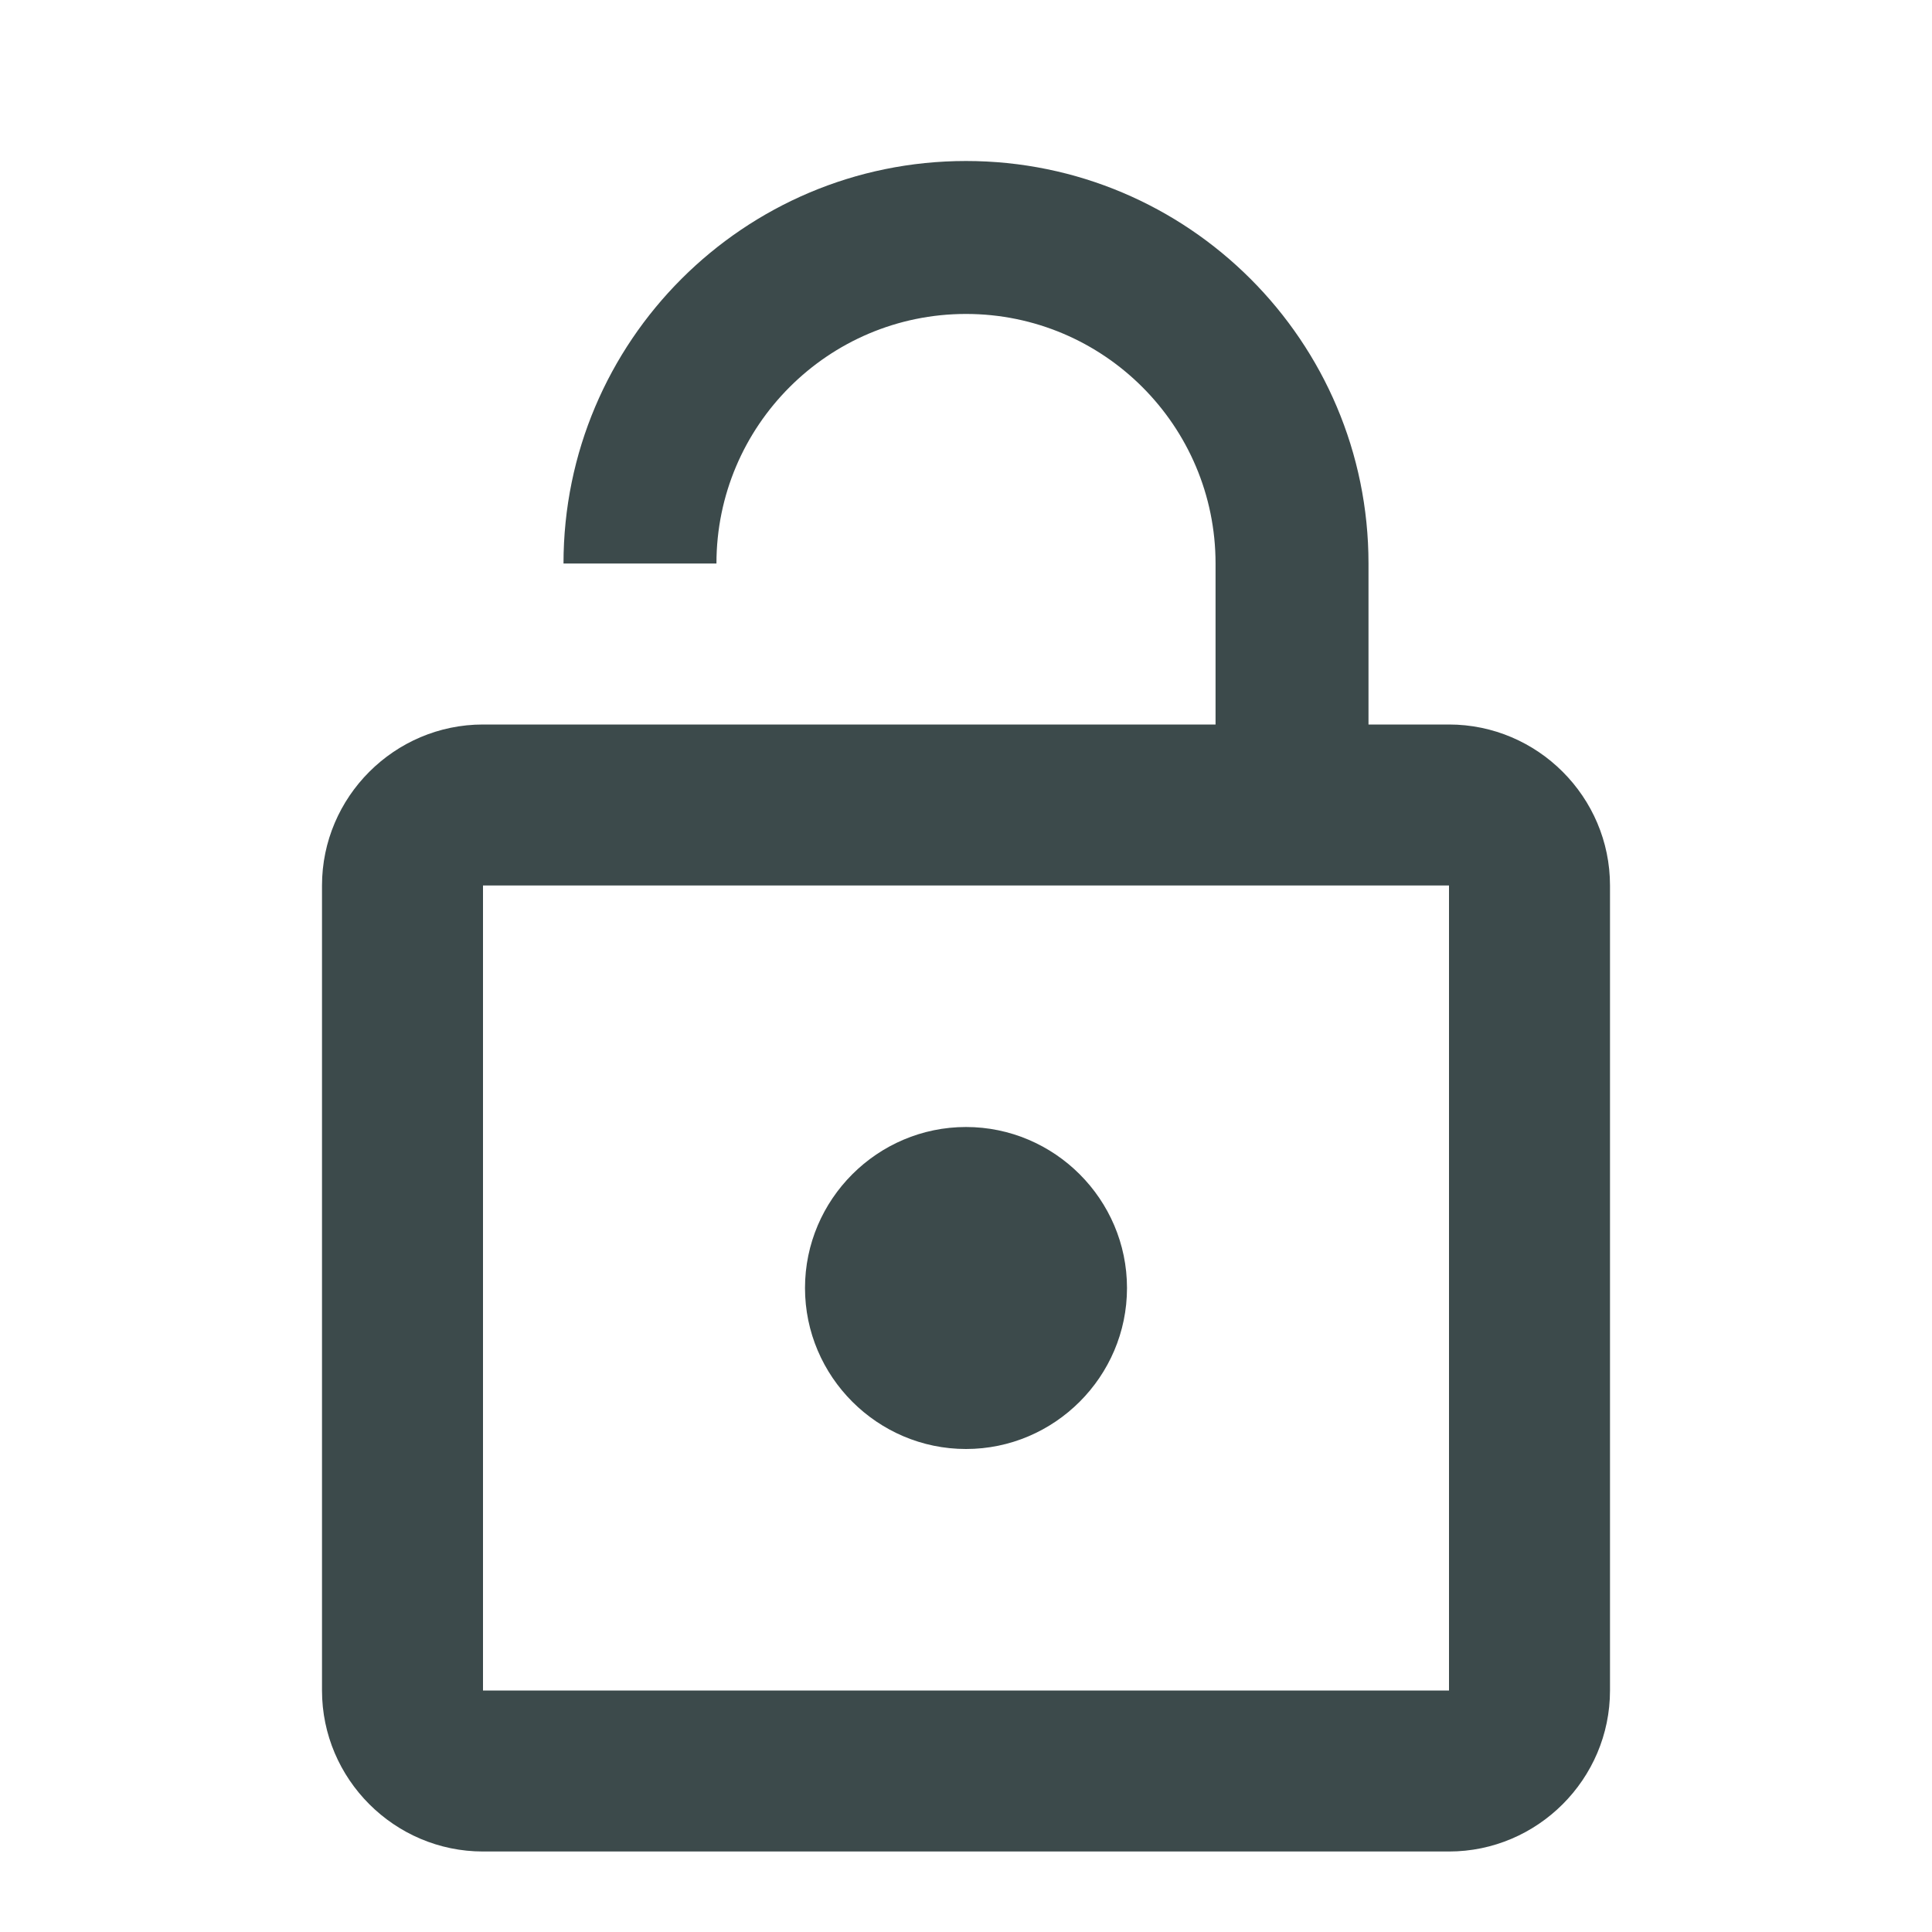
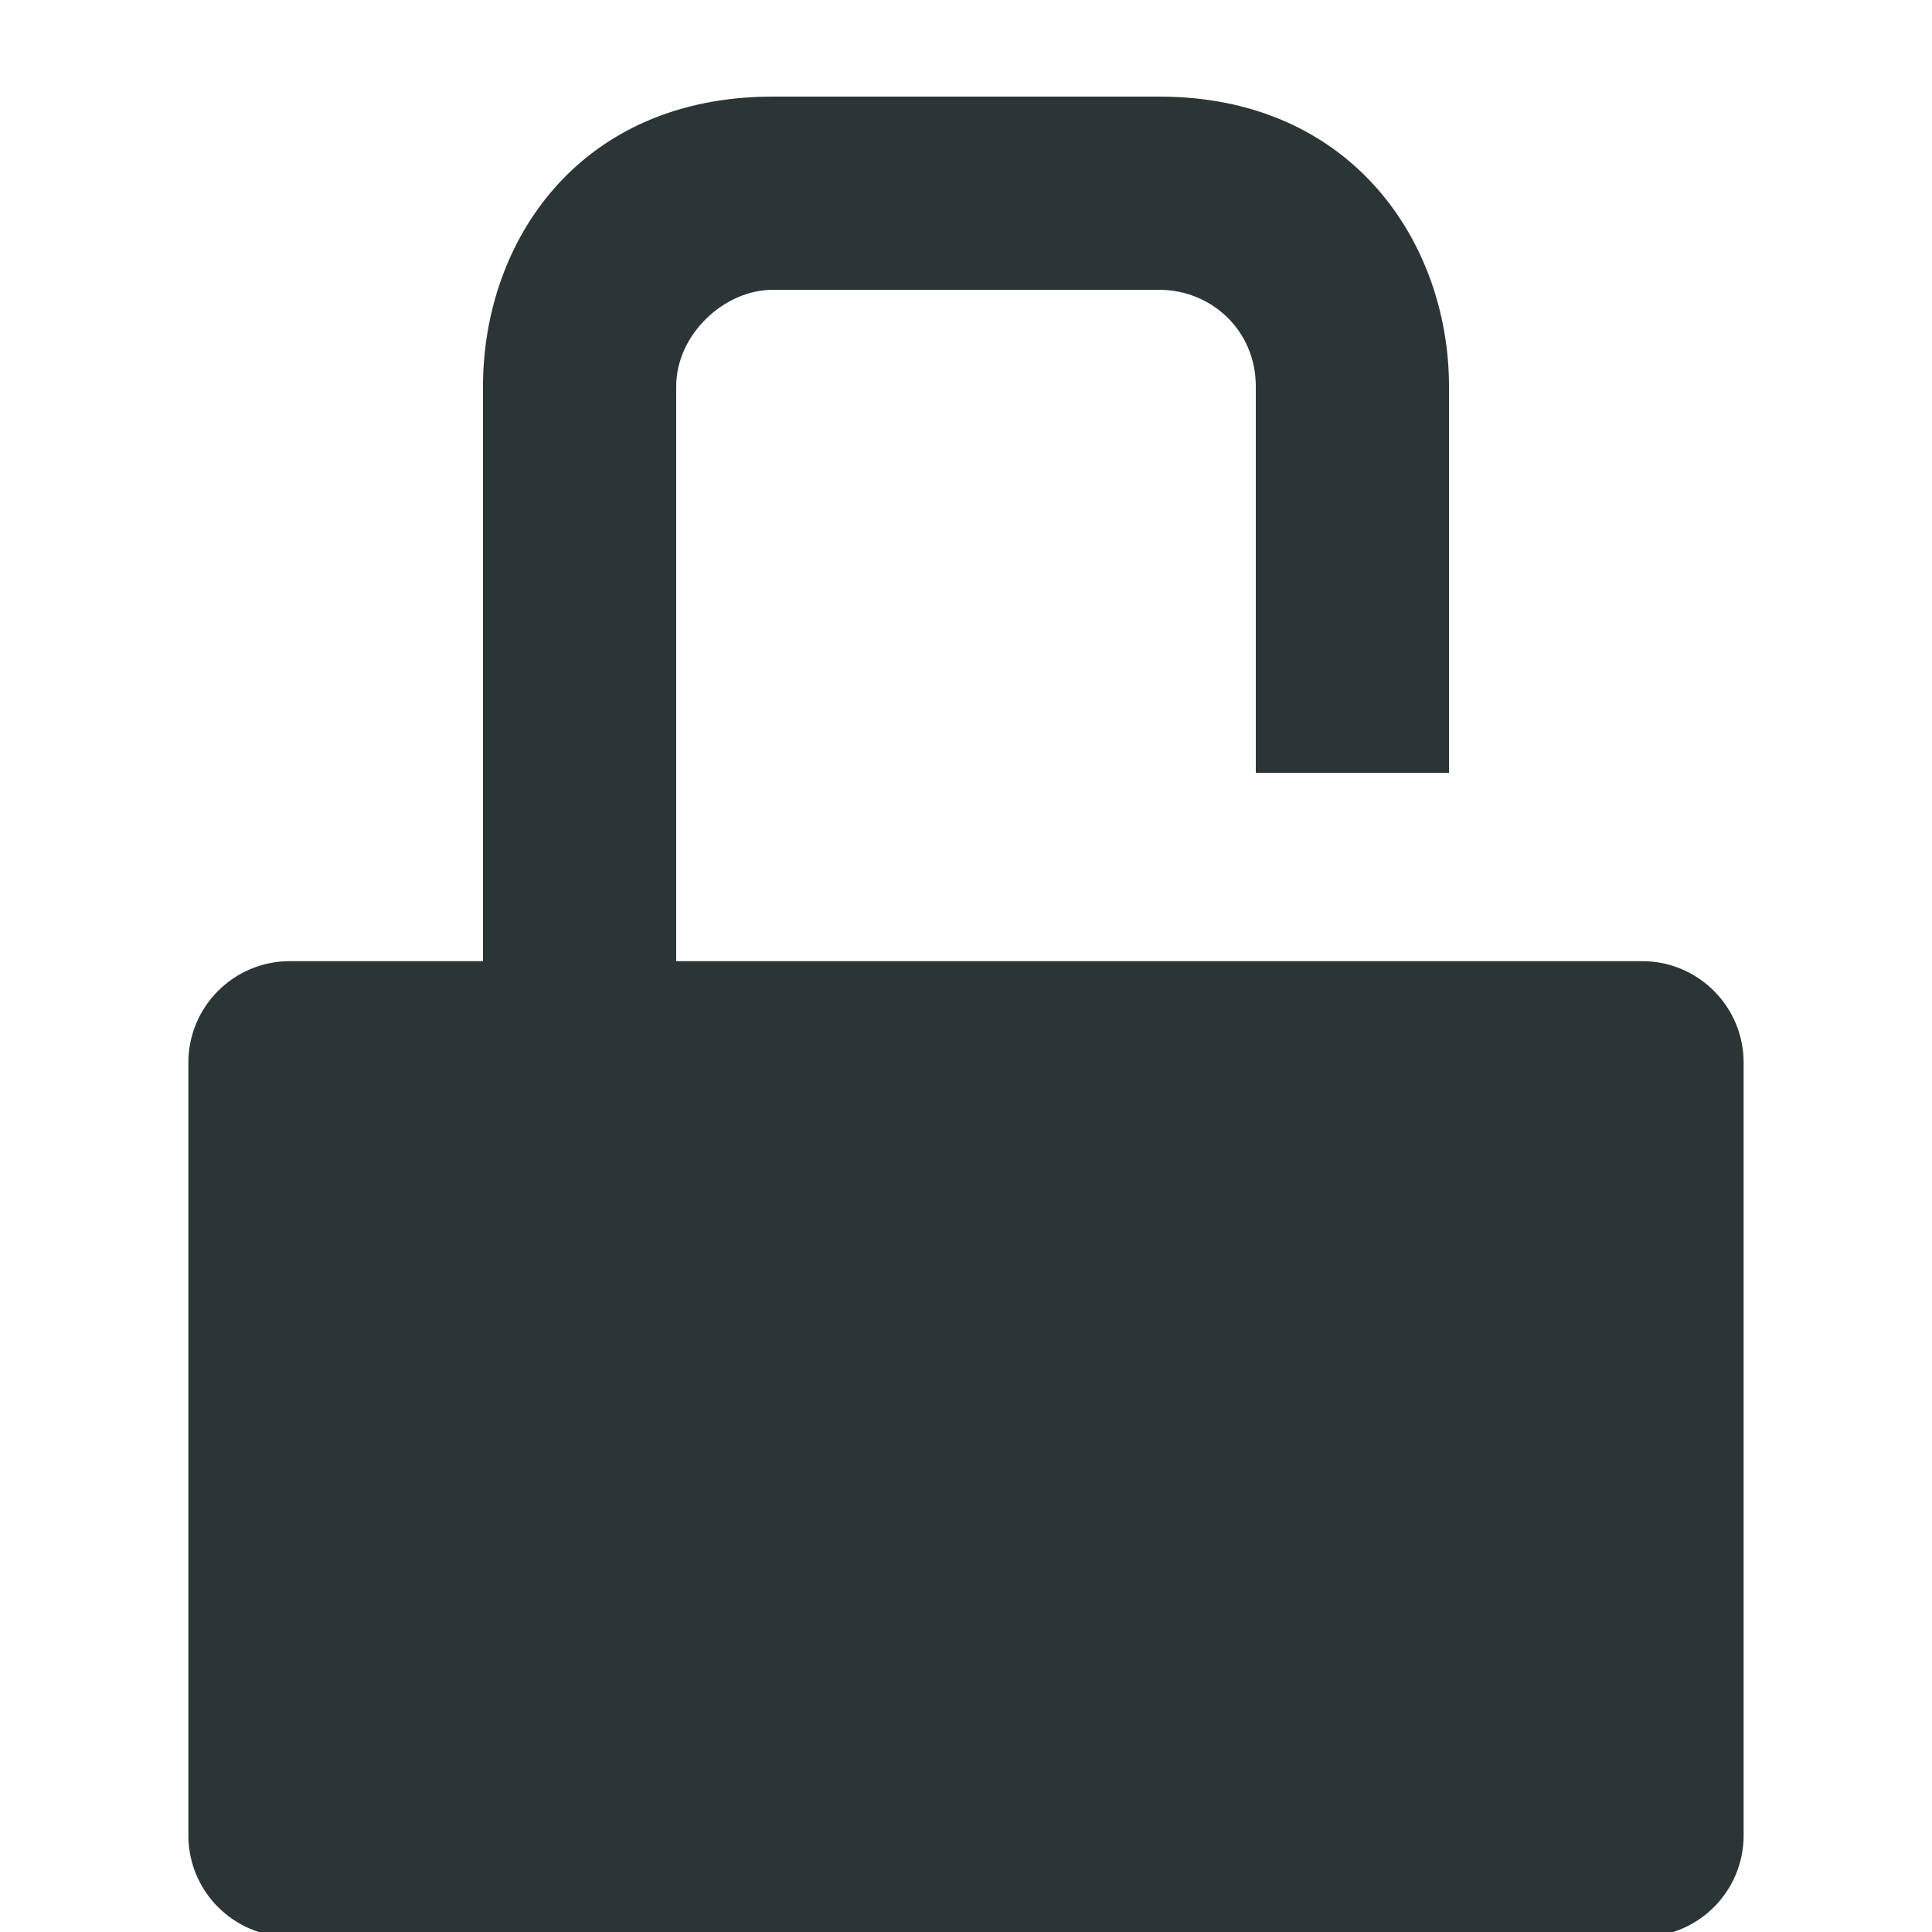
- <svg xmlns="http://www.w3.org/2000/svg" fill="#3C4A4B" height="24" viewBox="0 0 24 22" width="24">
-   <path d="M0 0h24v24H0z" fill="none" />
-   <path d="M12 17c1.1 0 2-.9 2-2s-.9-2-2-2-2 .9-2 2 .9 2 2 2zm6-9h-1V6c0-2.76-2.24-5-5-5S7 3.24 7 6h1.9c0-1.71 1.39-3.1 3.1-3.1 1.71 0 3.1 1.39 3.1 3.1v2H6c-1.1 0-2 .9-2 2v10c0 1.1.9 2 2 2h12c1.1 0 2-.9 2-2V10c0-1.1-.9-2-2-2zm0 12H6V10h12v10z" />
+ <svg xmlns="http://www.w3.org/2000/svg" id="svg6" viewBox="0 0 20 20" height="20" width="20" version="1.1">
+   <defs id="defs10" />
+   <rect style="fill:#2c3536;fill-opacity:1;stroke-width:0.1;stroke:#2c3536;stroke-opacity:1;stroke-miterlimit:4;stroke-dasharray:none" id="rect897" width="16" height="10" x="2" y="10" ry="1" />
+   <rect style="fill:#2c3536;fill-opacity:1" id="rect901" width="2" height="6" x="5" y="4" />
+   <rect style="fill:#2c3536;fill-opacity:1;stroke-width:0.816" id="rect901-6" width="2" height="4" x="13" y="4" />
+   <path style="fill:#2c3536;fill-opacity:1;stroke:none;stroke-width:1px;stroke-linecap:butt;stroke-linejoin:miter;stroke-opacity:1" d="M 5,4 C 5,2.495 6,1 8,1 h 4 c 2,0 3,1.521 3,3 H 13 C 13,3.417 12.536,3 12,3 H 8 C 7.495,3 7,3.464 7,4 Z" id="path924" />
</svg>
